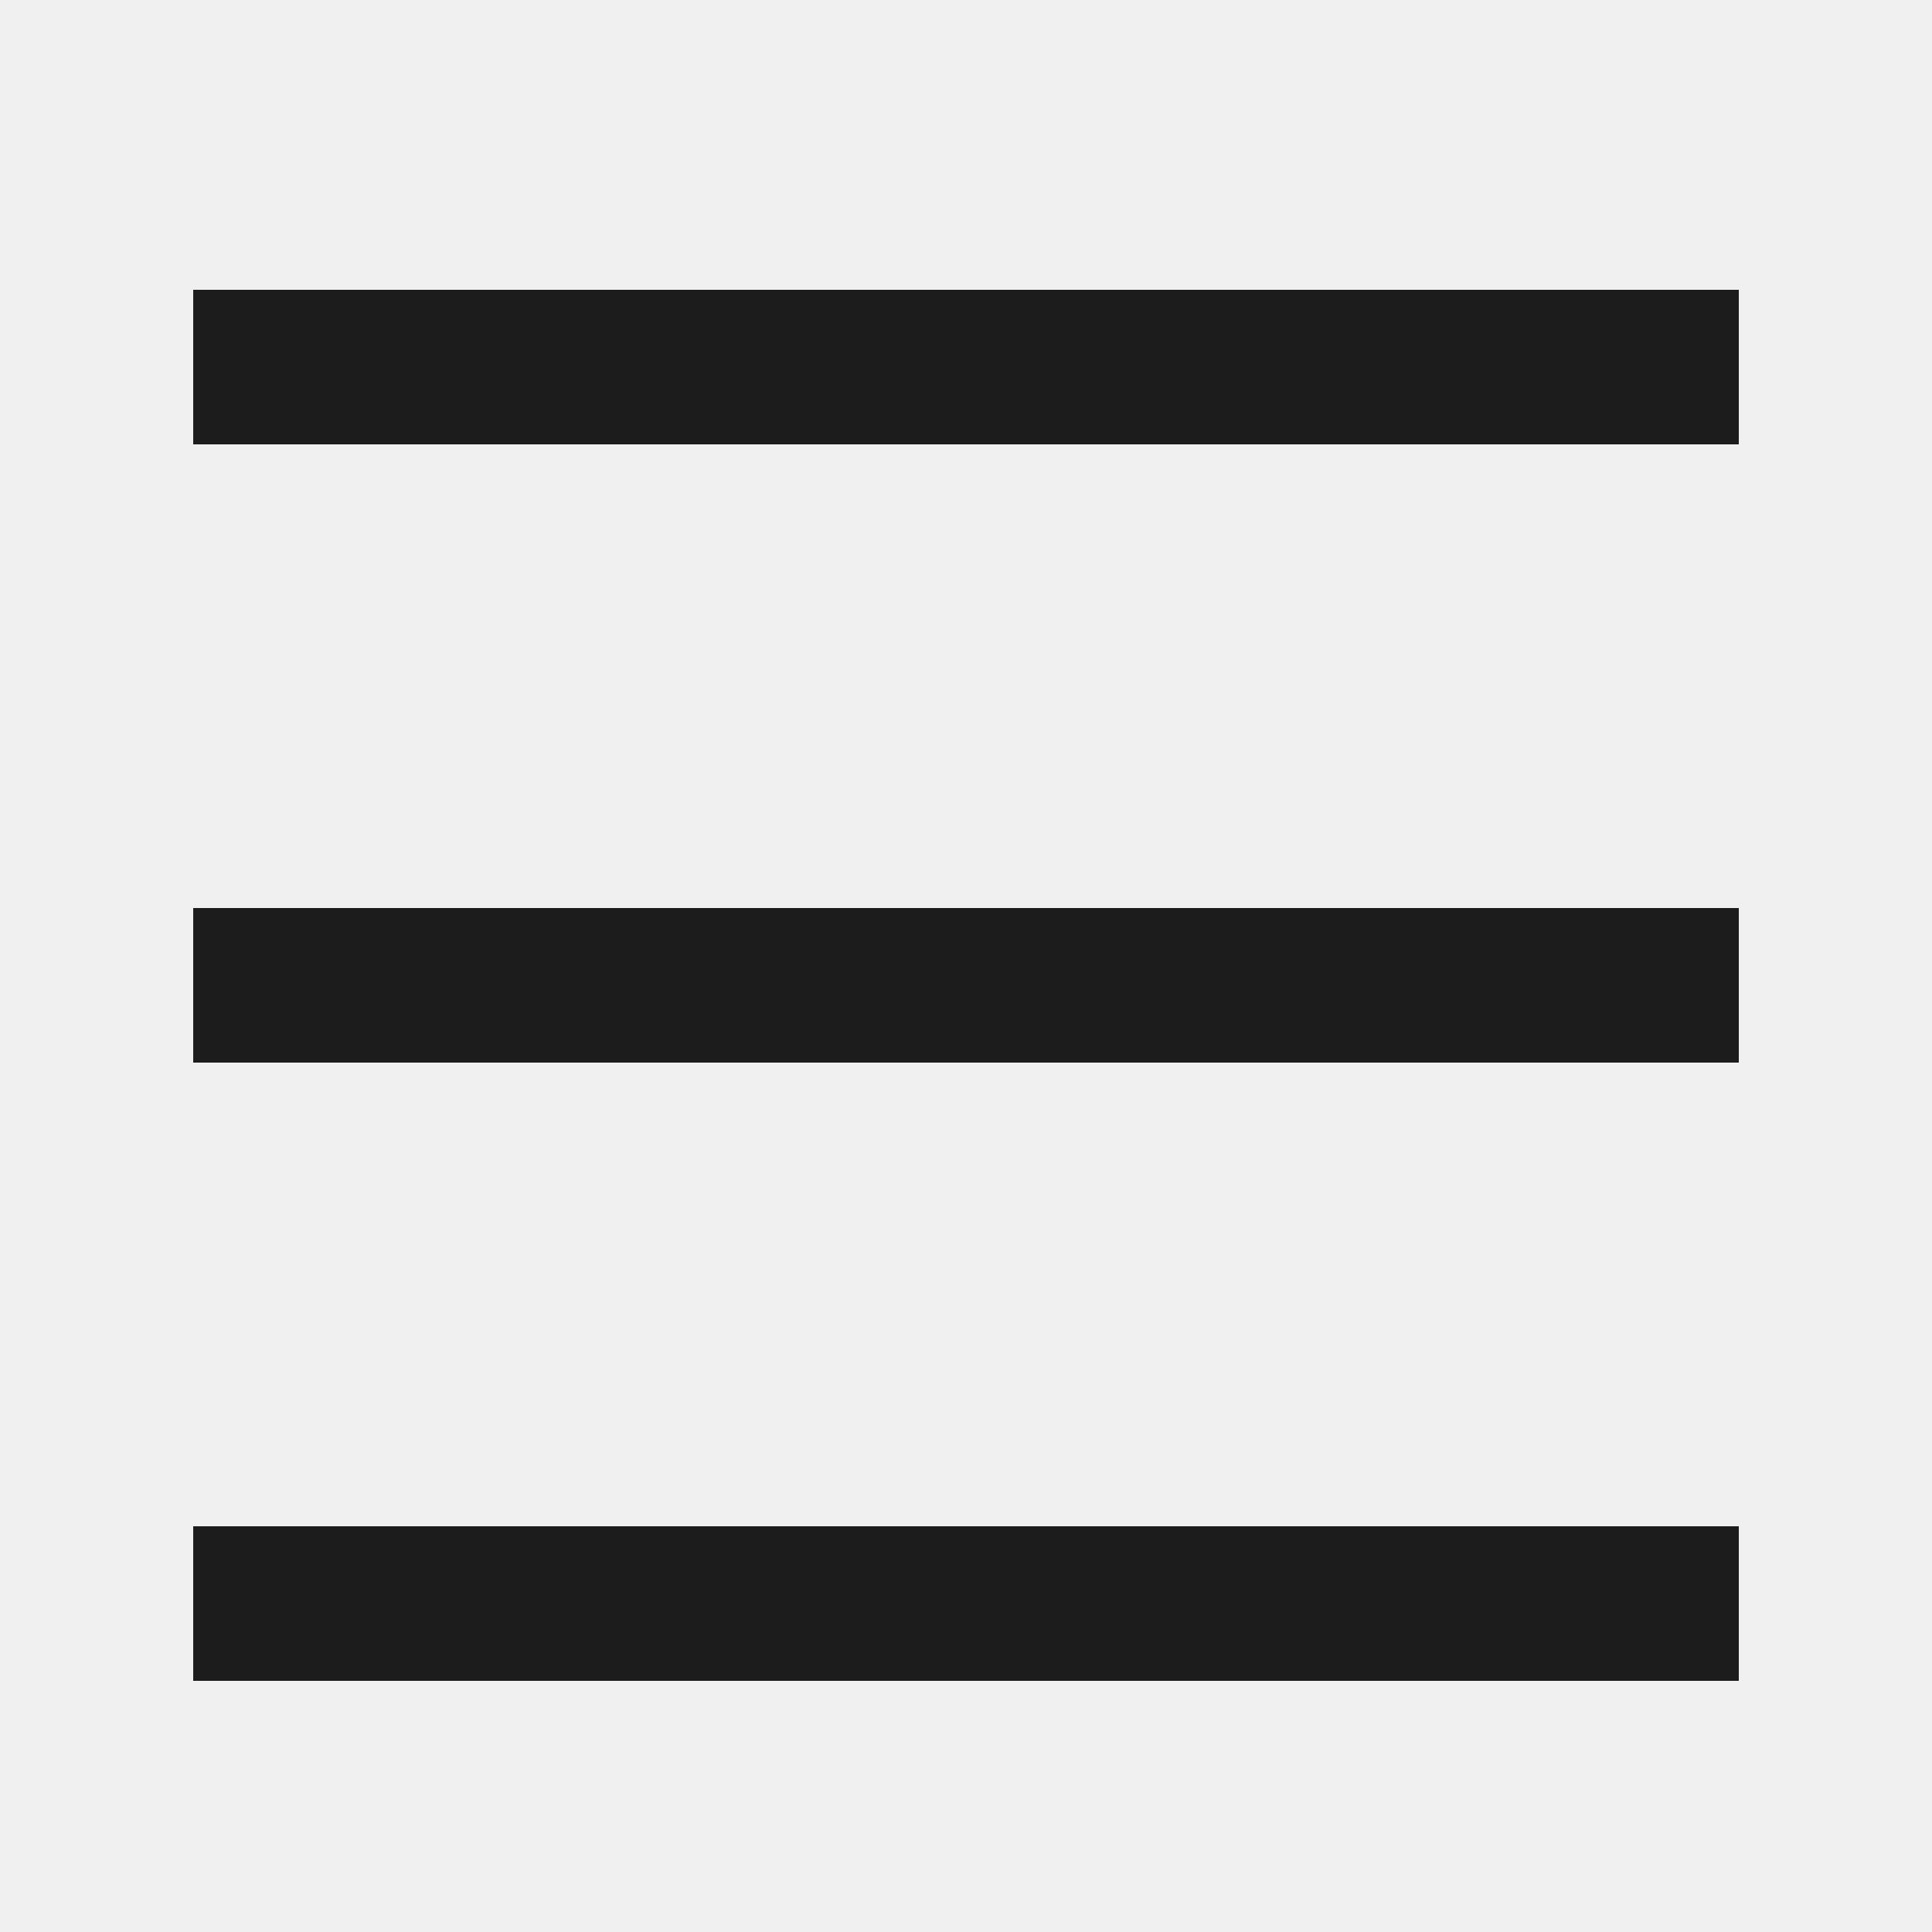
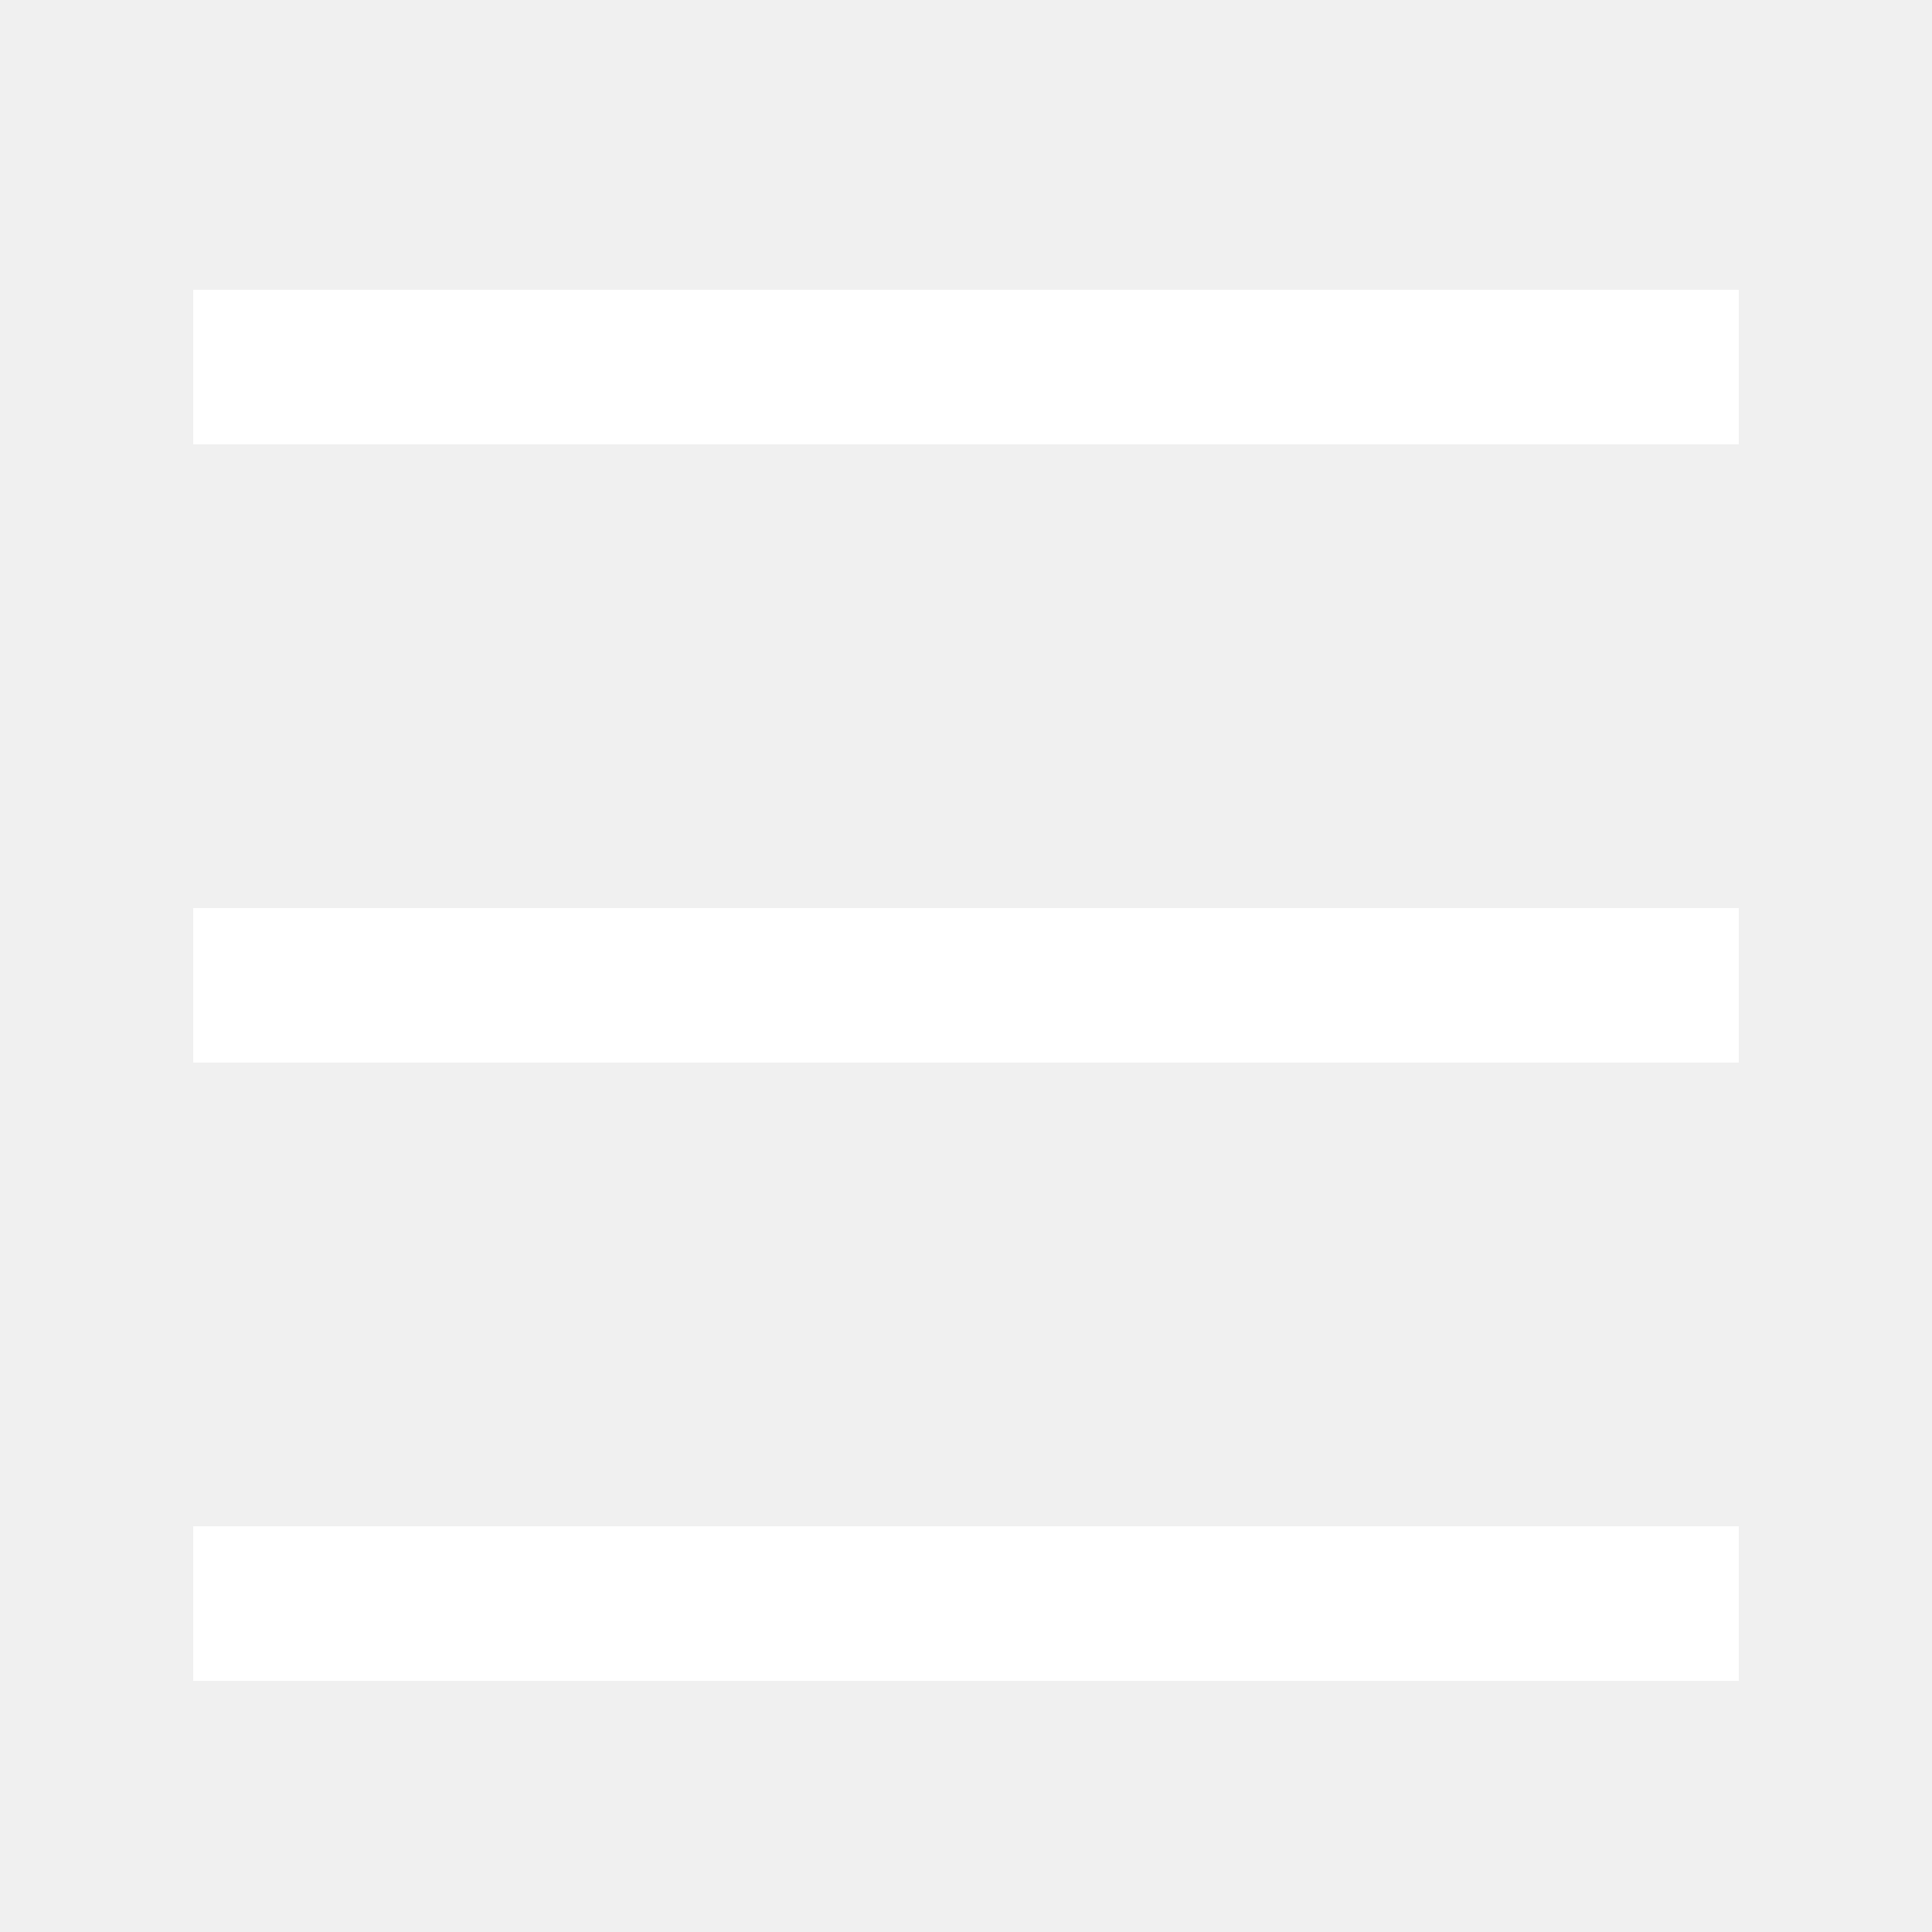
<svg xmlns="http://www.w3.org/2000/svg" width="20px" height="20px" viewBox="0 0 20 20" version="1.1">
-   <g id="WAP" stroke="none" stroke-width="1" fill="none" fill-rule="evenodd" fill-opacity="0.88">
-     <g id="首页" transform="translate(-346, -74)" fill="#000000" fill-rule="nonzero">
-       <g id="icon/menu" transform="translate(348, 77)">
+   <g id="WAP" stroke="none" stroke-width="1" fill="none" fill-rule="evenodd">
+     <g id="登录/注册" transform="translate(-310, -74)" fill="#FFFFFF" fill-rule="nonzero">
+       <g id="icon/menu" transform="translate(312, 77)">
        <path d="M0,8 L0,6.4 L16,6.4 L16,8 L0,8 Z M0,14.4 L0,12.8 L16,12.8 L16,14.4 L0,14.4 Z M0,1.6 L0,0 L16,0 L16,1.6 L0,1.6 Z" id="形状" />
      </g>
    </g>
  </g>
</svg>
